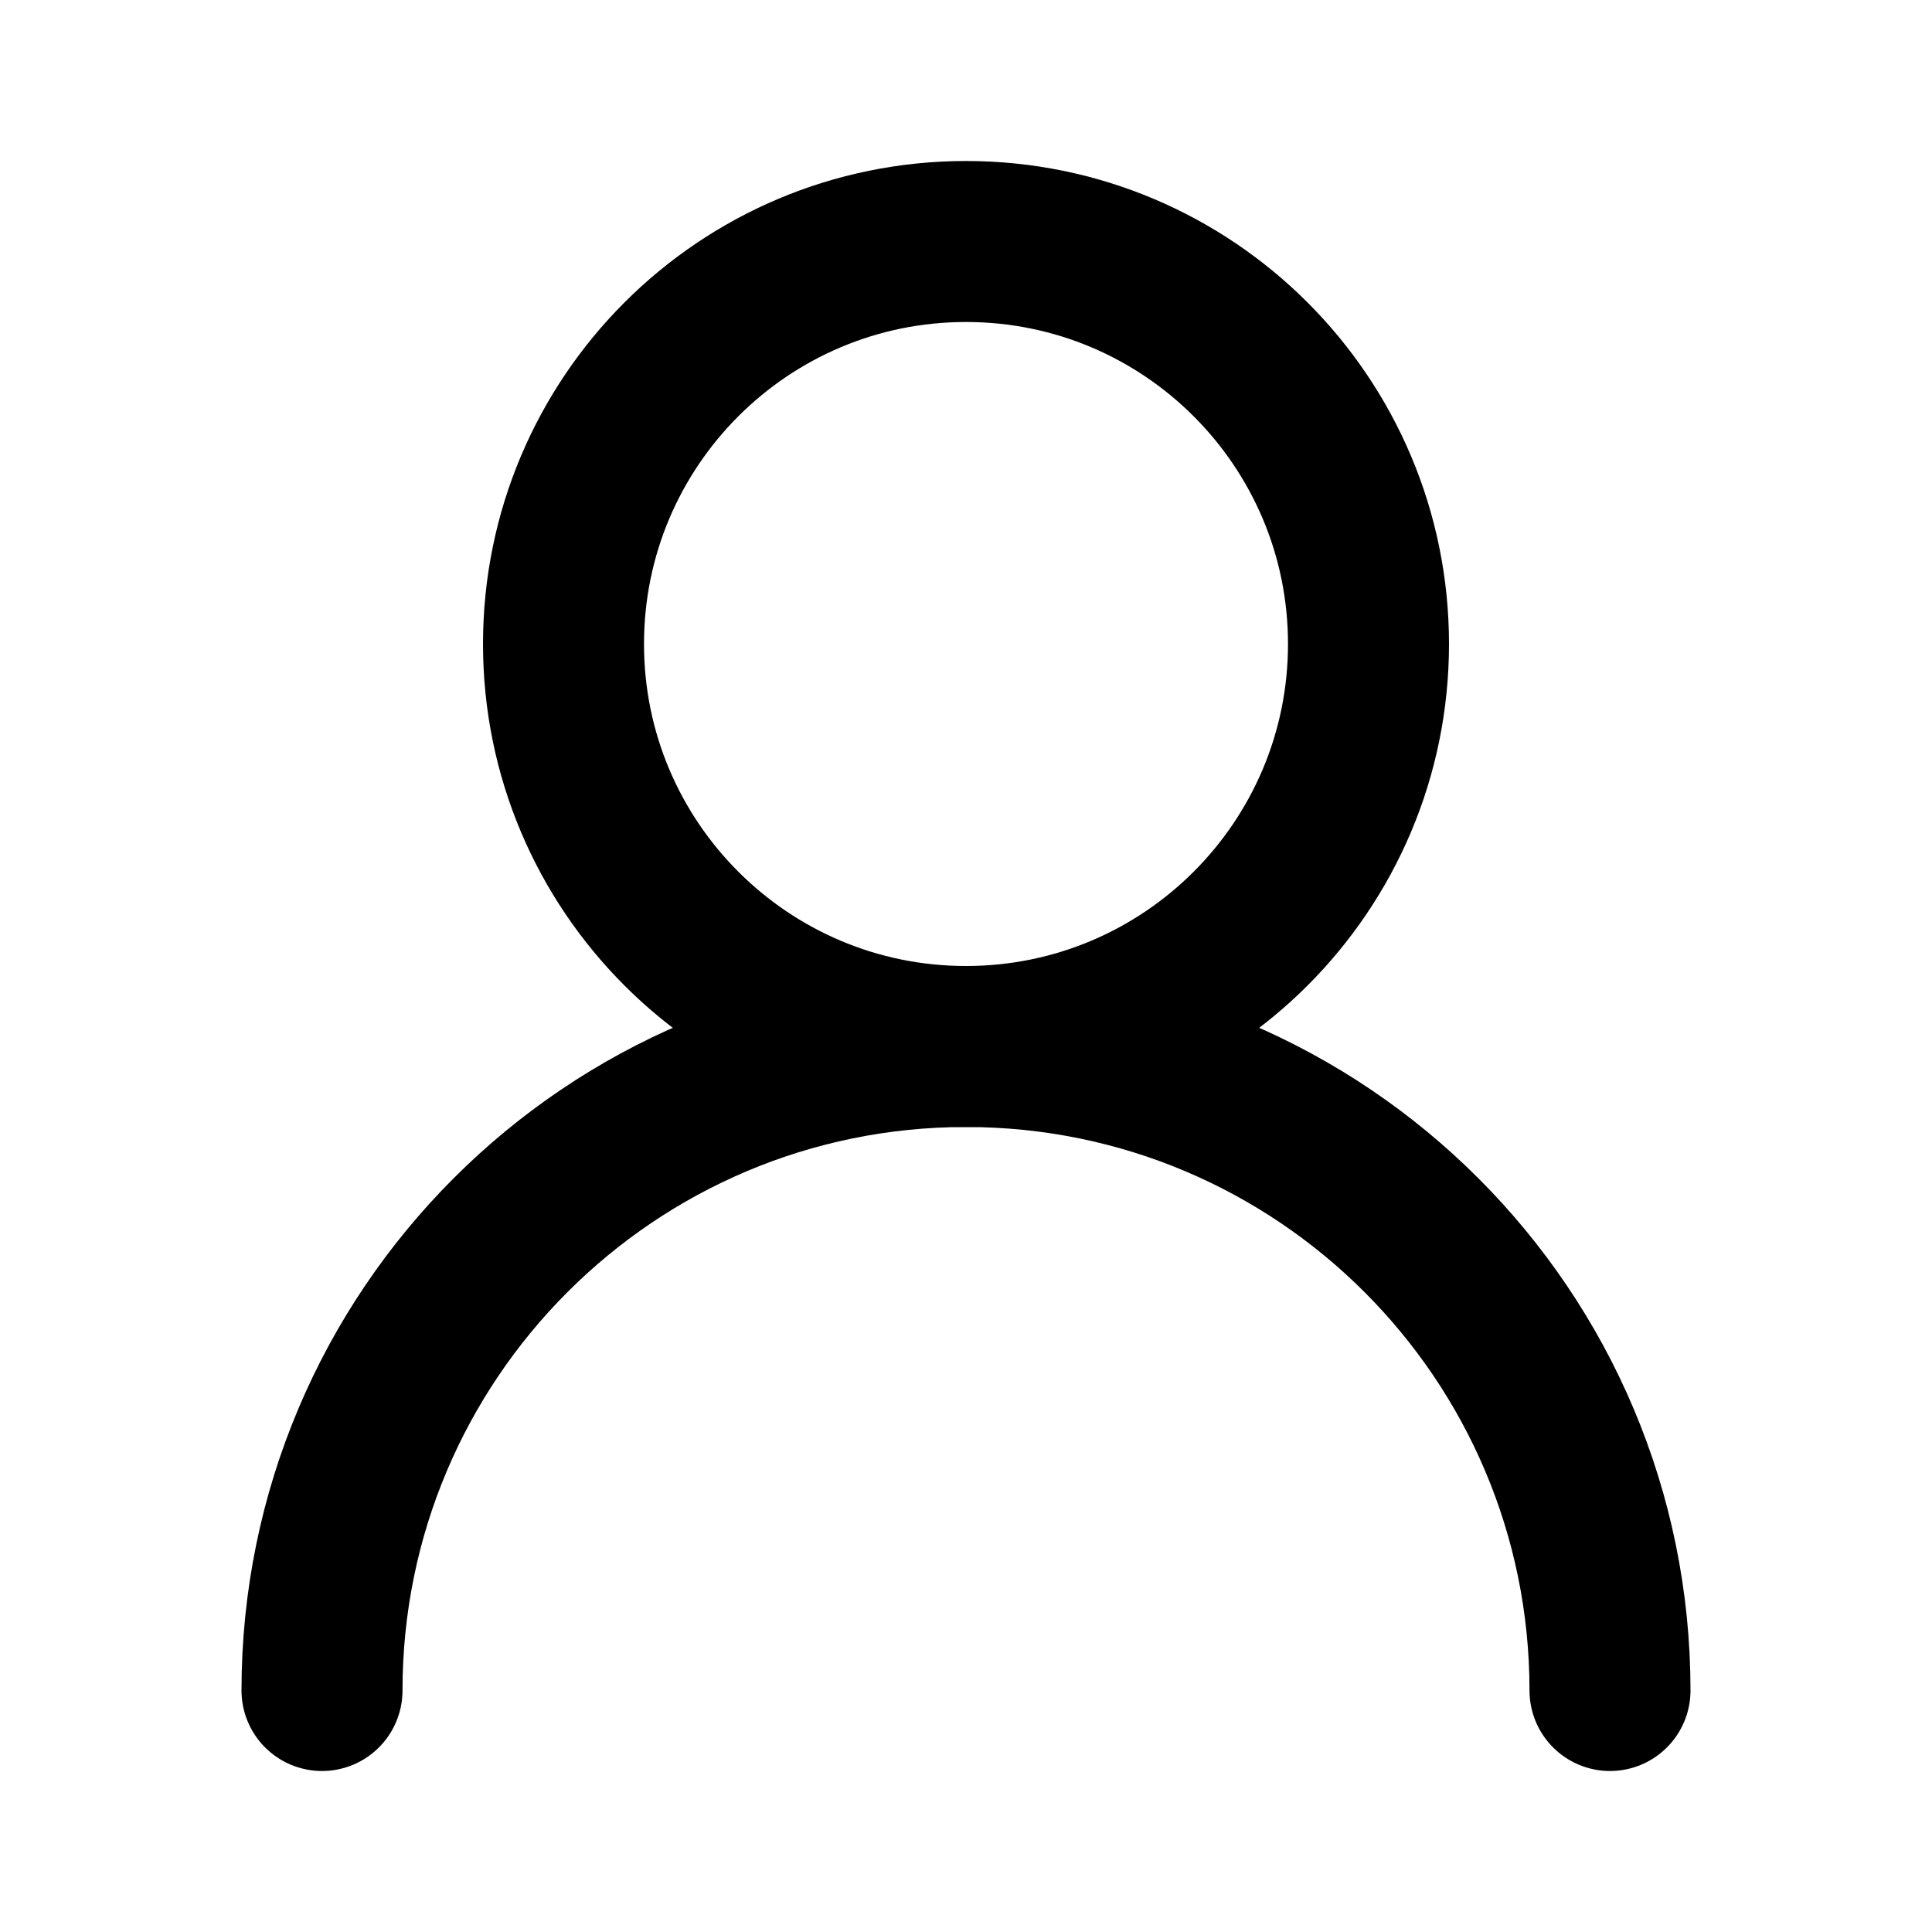
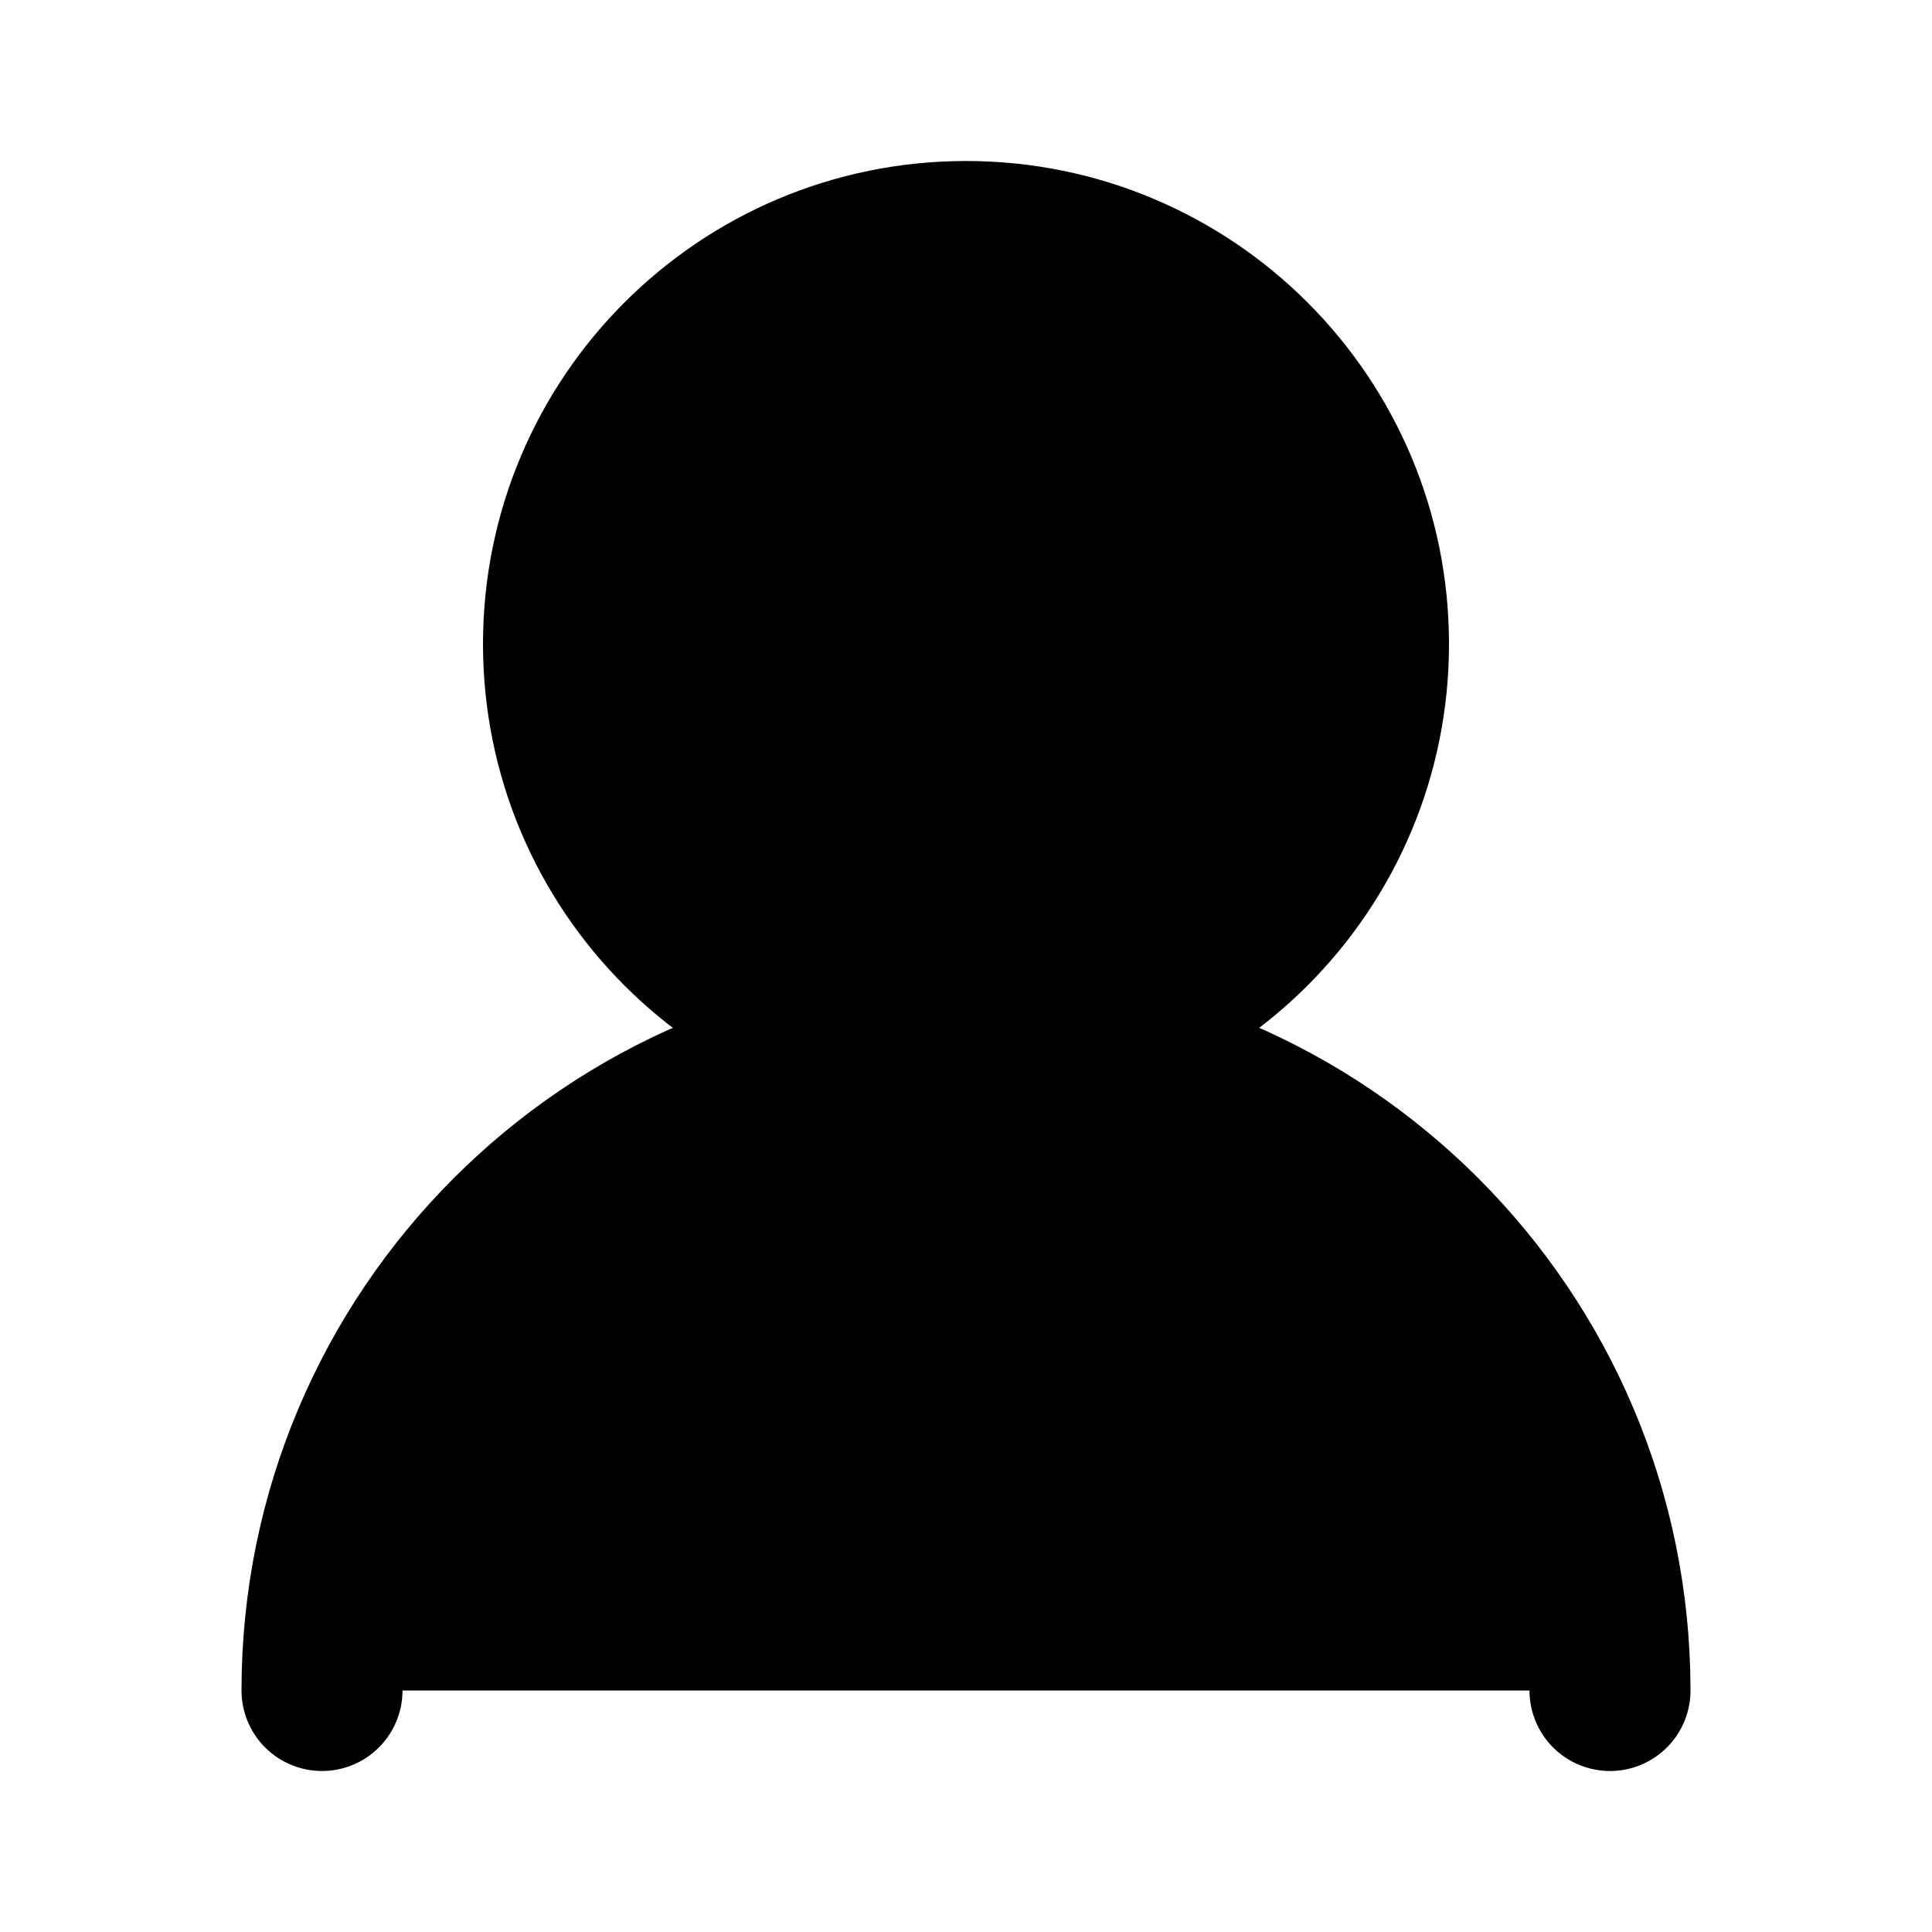
- <svg xmlns="http://www.w3.org/2000/svg" width="24" height="24" viewBox="0 0 24 24" fill="none" stroke="currentColor" stroke-width="2" stroke-linecap="round" stroke-linejoin="round" class="lucide lucide-user-round-icon lucide-user-round">
+ <svg xmlns="http://www.w3.org/2000/svg" width="24" height="24" viewBox="0 0 24 24" fill="currentColor" stroke="currentColor" stroke-width="2" stroke-linecap="round" stroke-linejoin="round" class="lucide lucide-user-round-icon lucide-user-round">
  <circle cx="12" cy="8" r="5" />
  <path d="M20 21a8 8 0 0 0-16 0" />
</svg>
